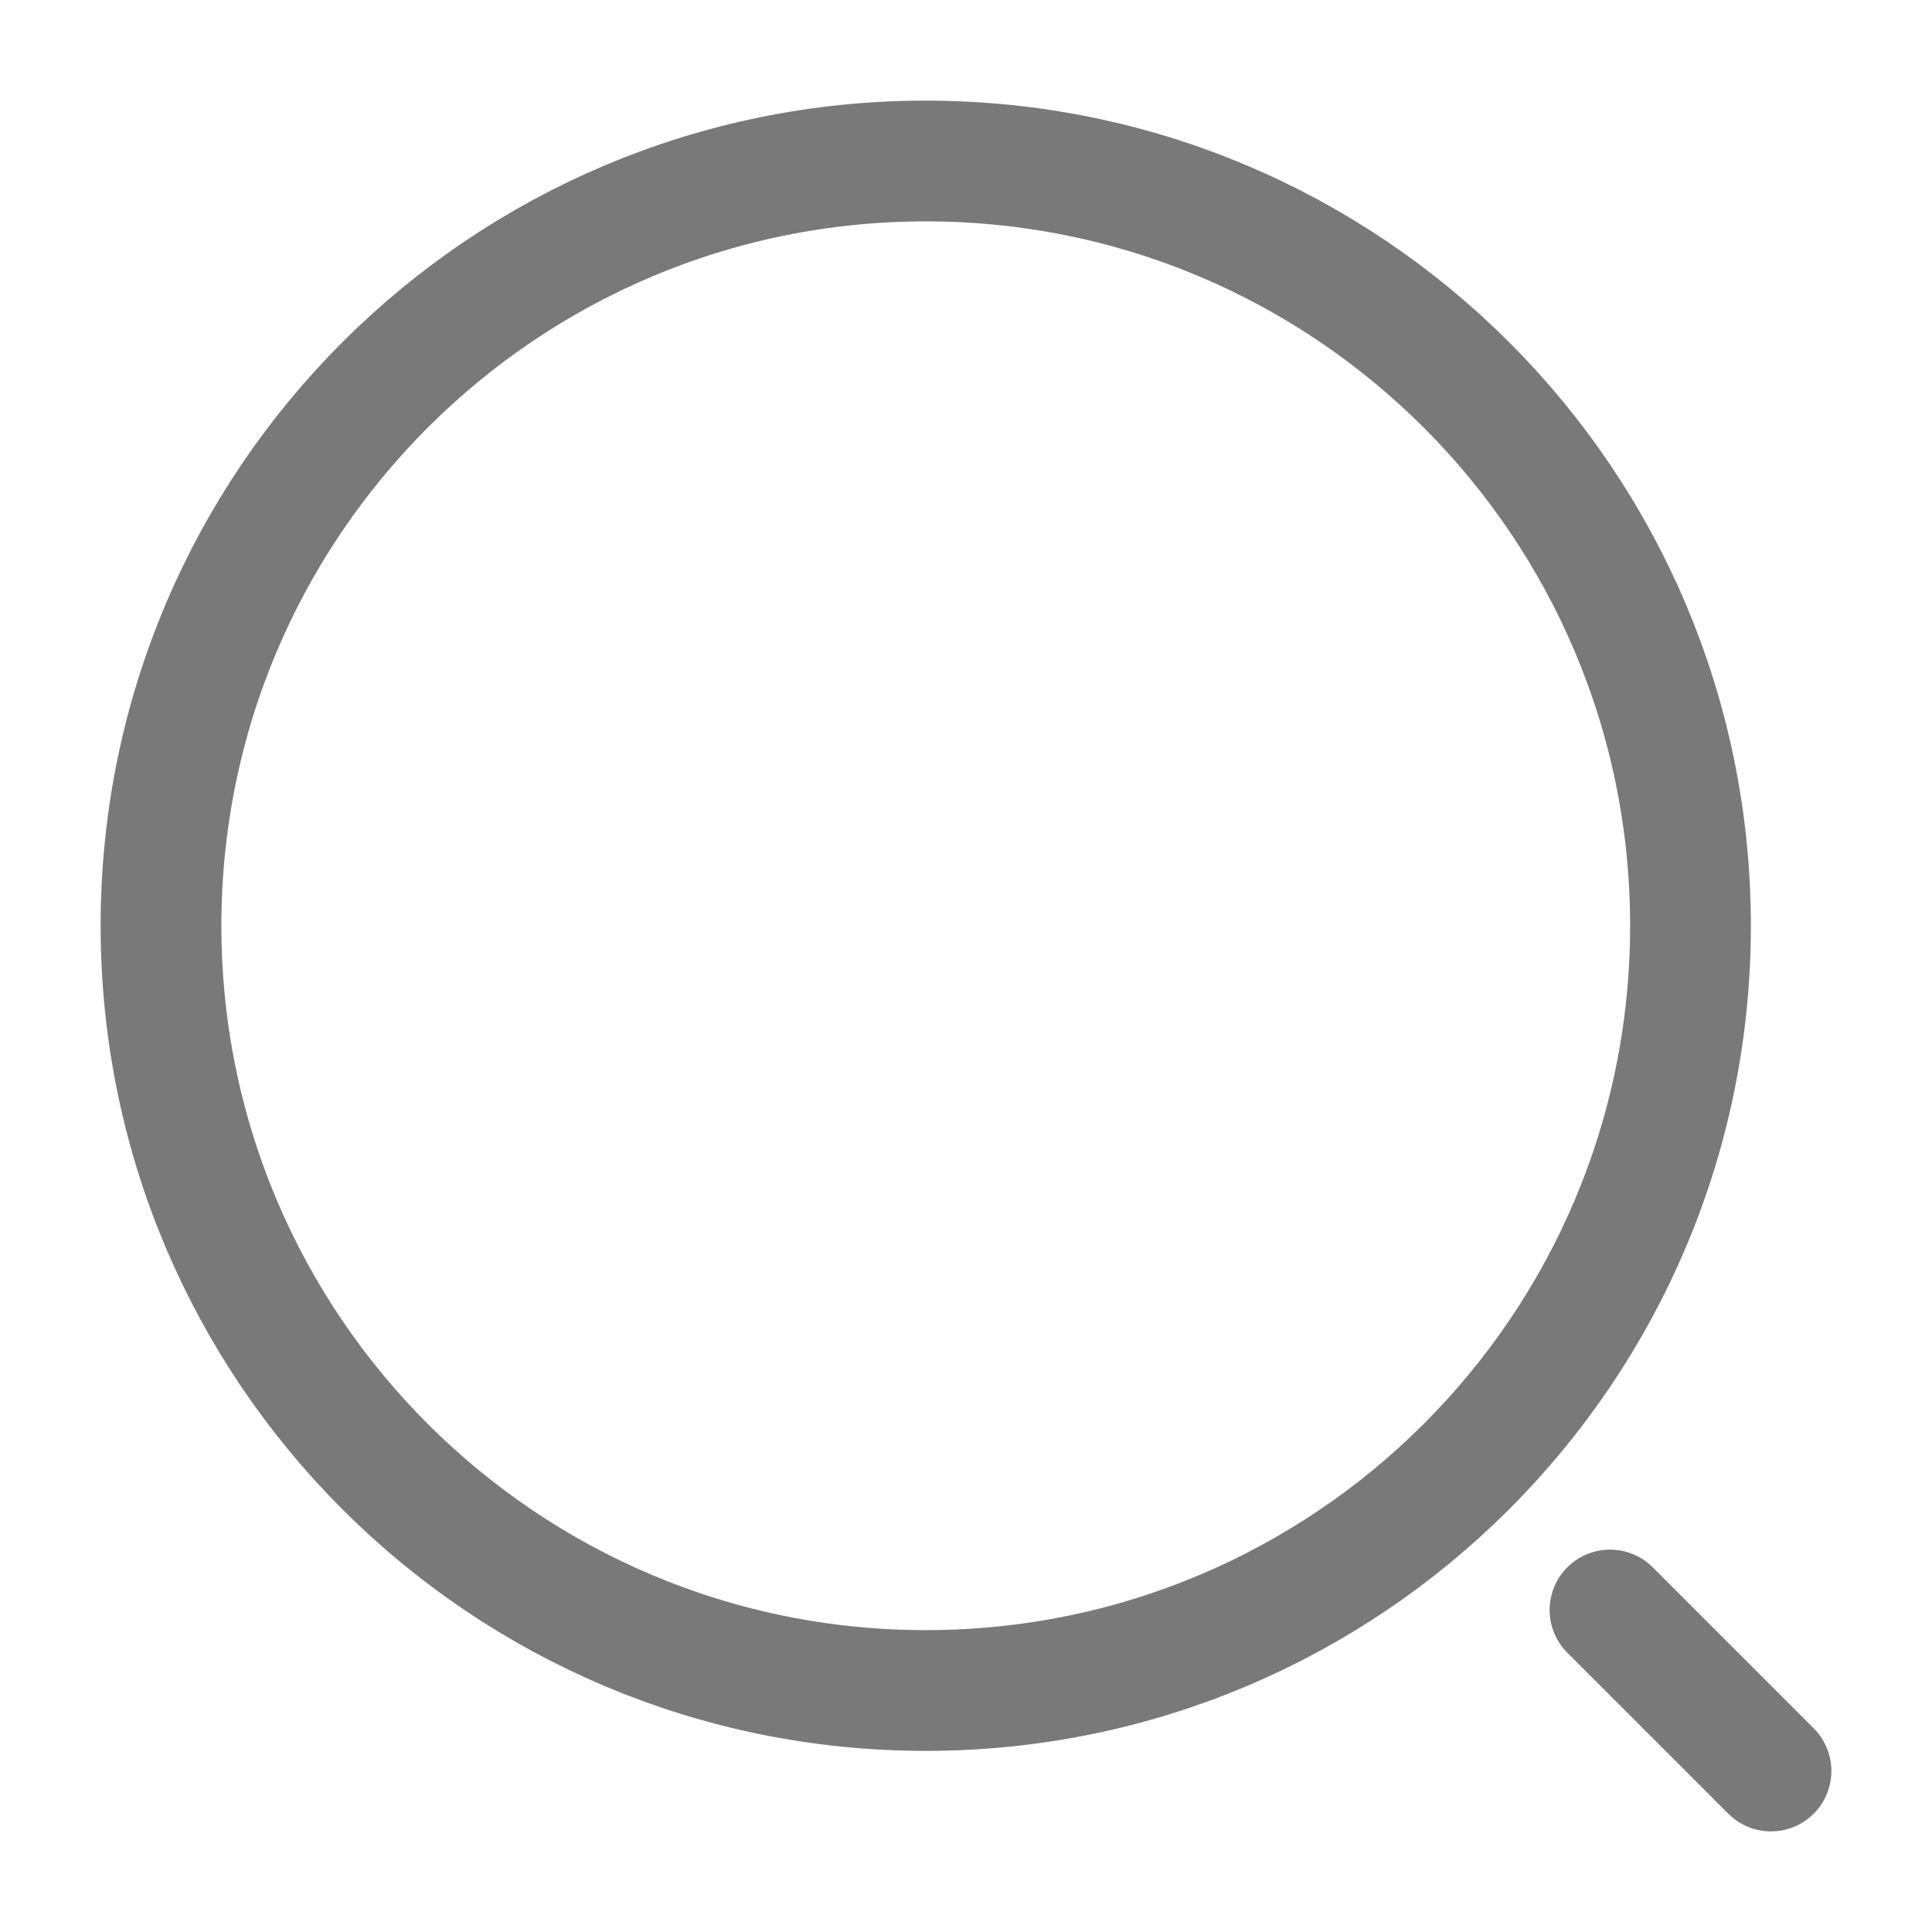
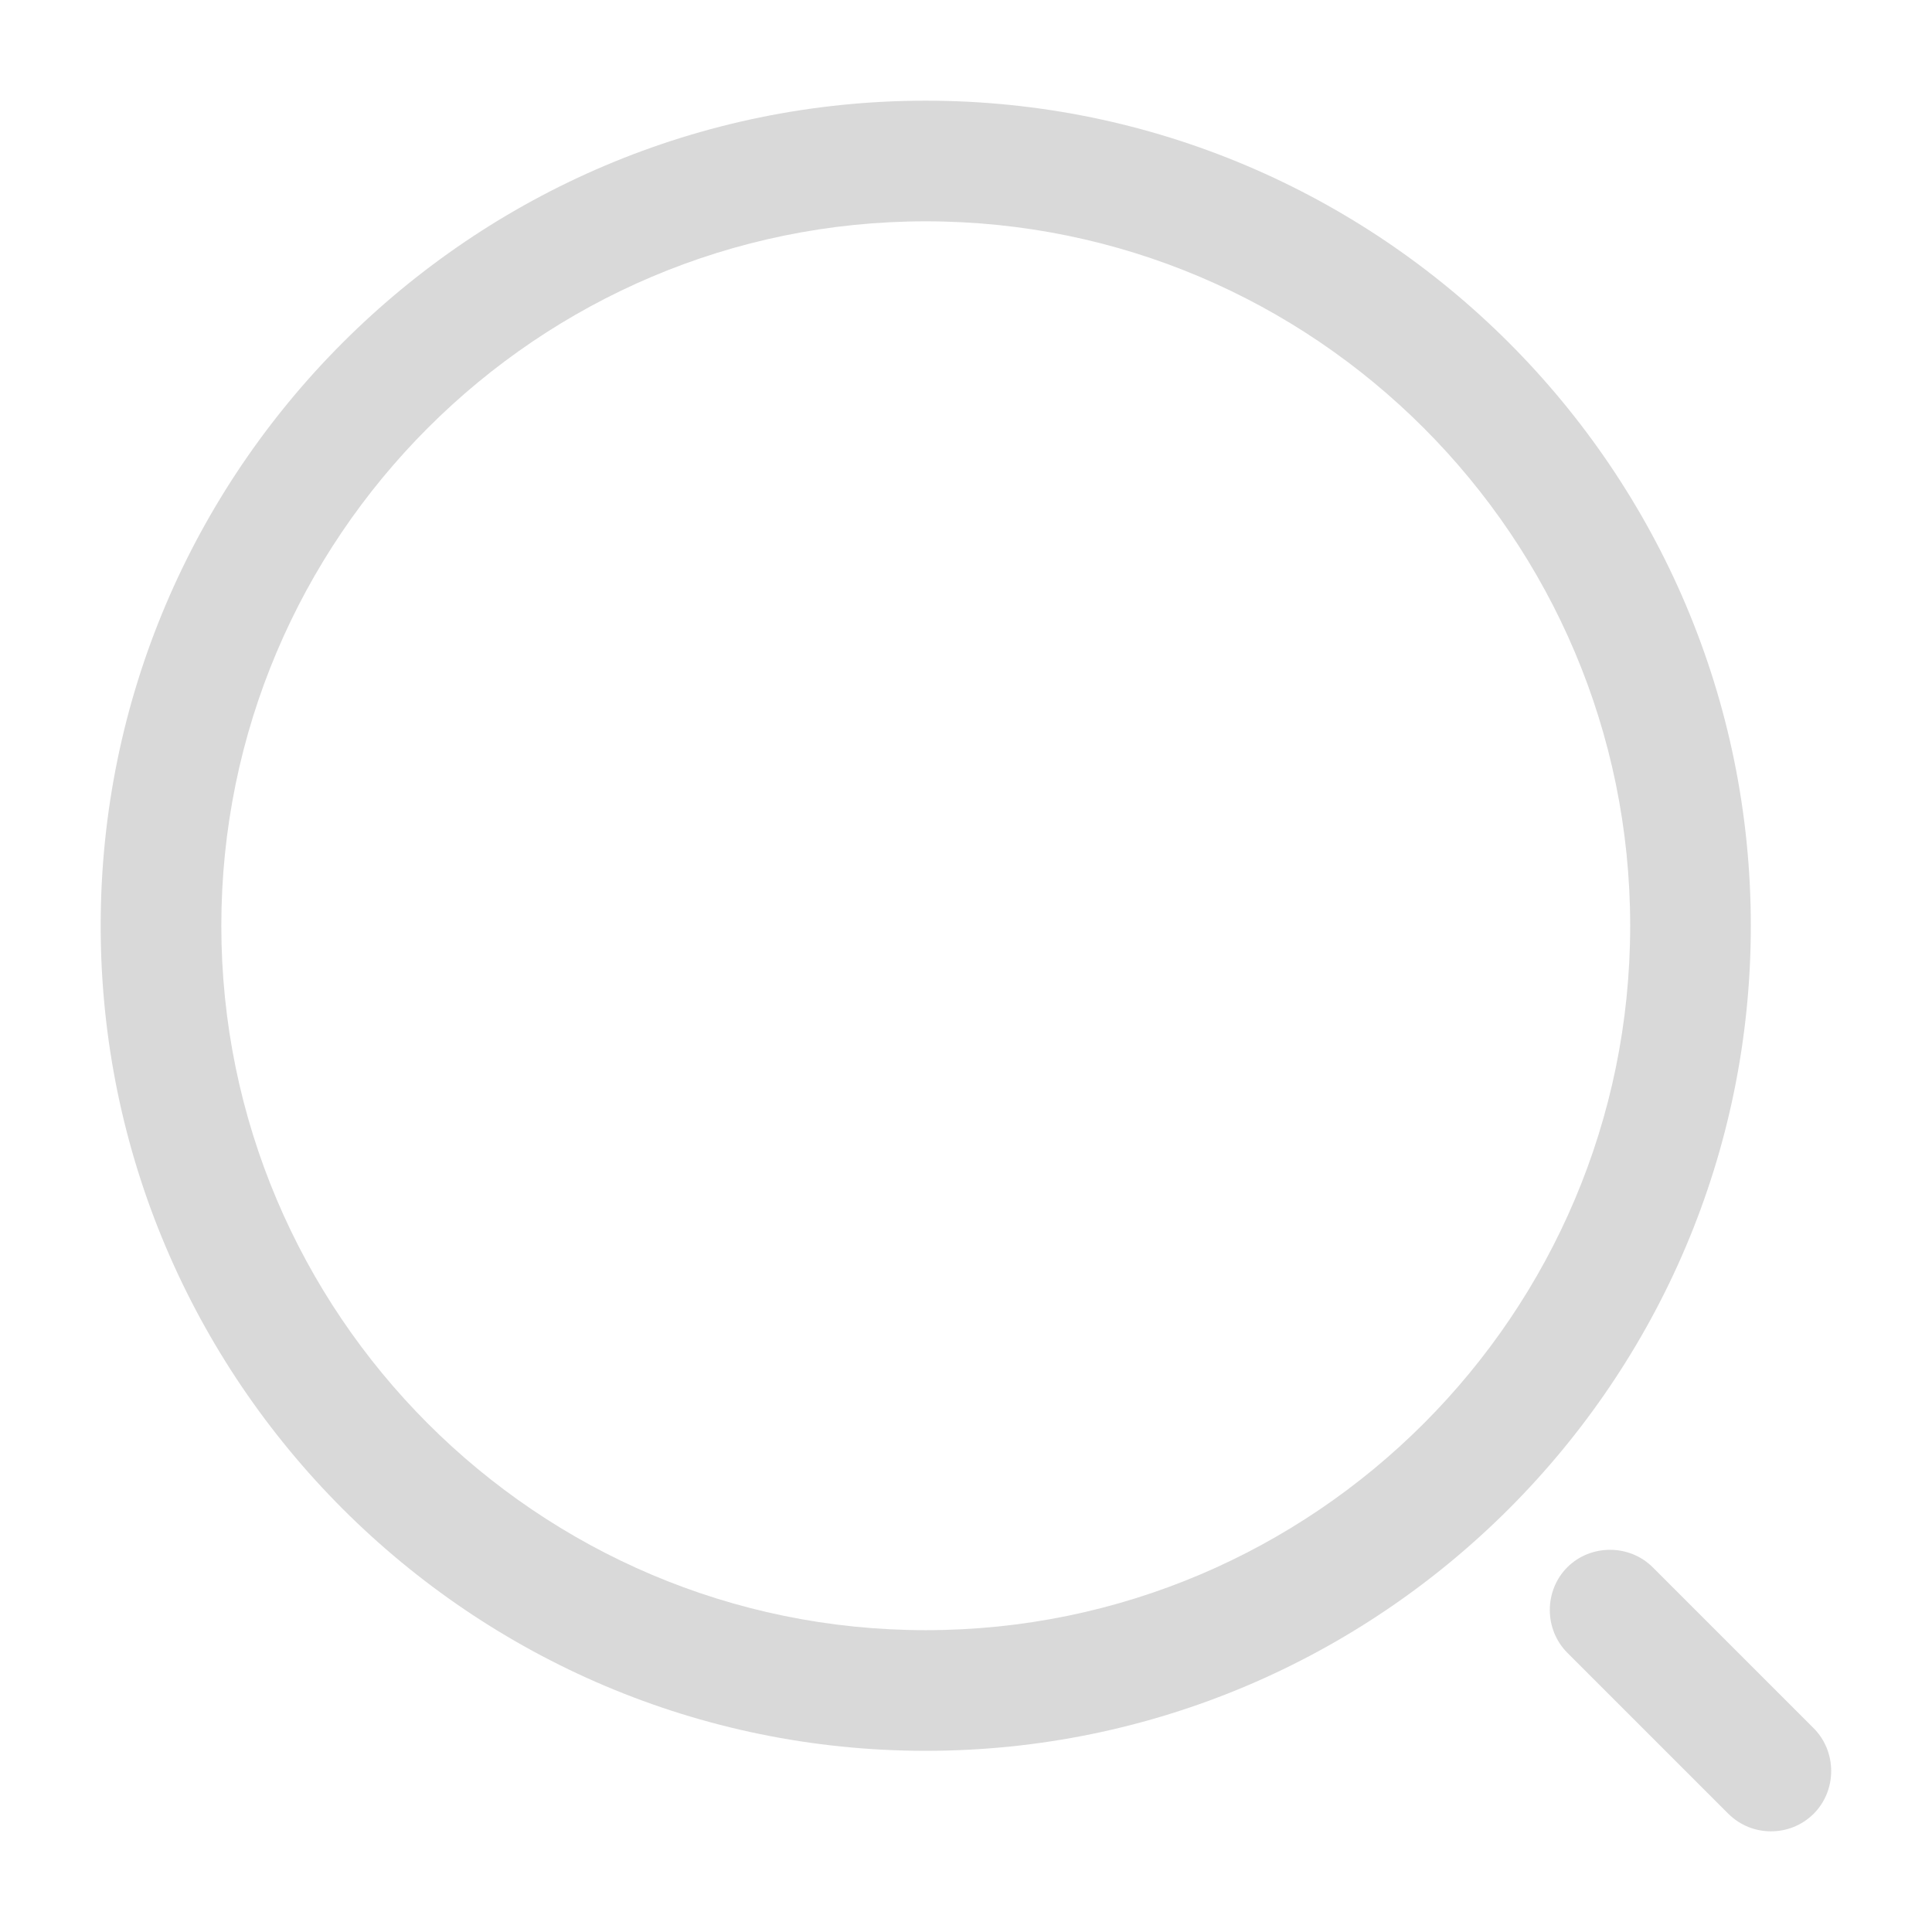
- <svg xmlns="http://www.w3.org/2000/svg" width="24" height="24" viewBox="0 0 24 24" fill="none">
-   <path d="M11.5 21C16.747 21 21 16.747 21 11.5C21 6.253 16.747 2 11.5 2C6.253 2 2 6.253 2 11.5C2 16.747 6.253 21 11.5 21Z" stroke="#797979" stroke-width="1.5" stroke-linecap="round" stroke-linejoin="round" />
-   <path d="M22 22L20 20" stroke="#797979" stroke-width="1.5" stroke-linecap="round" stroke-linejoin="round" />
+ <svg xmlns="http://www.w3.org/2000/svg" width="18" height="18" viewBox="0 0 18 18" fill="none">
+   <path d="M8.625 16.312C4.388 16.312 0.938 12.863 0.938 8.625C0.938 4.388 4.388 0.938 8.625 0.938C12.863 0.938 16.312 4.388 16.312 8.625C16.312 12.863 12.863 16.312 8.625 16.312ZM8.625 2.062C5.003 2.062 2.062 5.01 2.062 8.625C2.062 12.24 5.003 15.188 8.625 15.188C12.248 15.188 15.188 12.24 15.188 8.625C15.188 5.01 12.248 2.062 8.625 2.062Z" fill="#D9D9D9" />
+   <path d="M16.5 17.062C16.358 17.062 16.215 17.01 16.102 16.898L14.602 15.398C14.385 15.18 14.385 14.82 14.602 14.602C14.82 14.385 15.18 14.385 15.398 14.602L16.898 16.102C17.115 16.32 17.115 16.68 16.898 16.898C16.785 17.01 16.642 17.062 16.5 17.062Z" fill="#D9D9D9" />
</svg>
